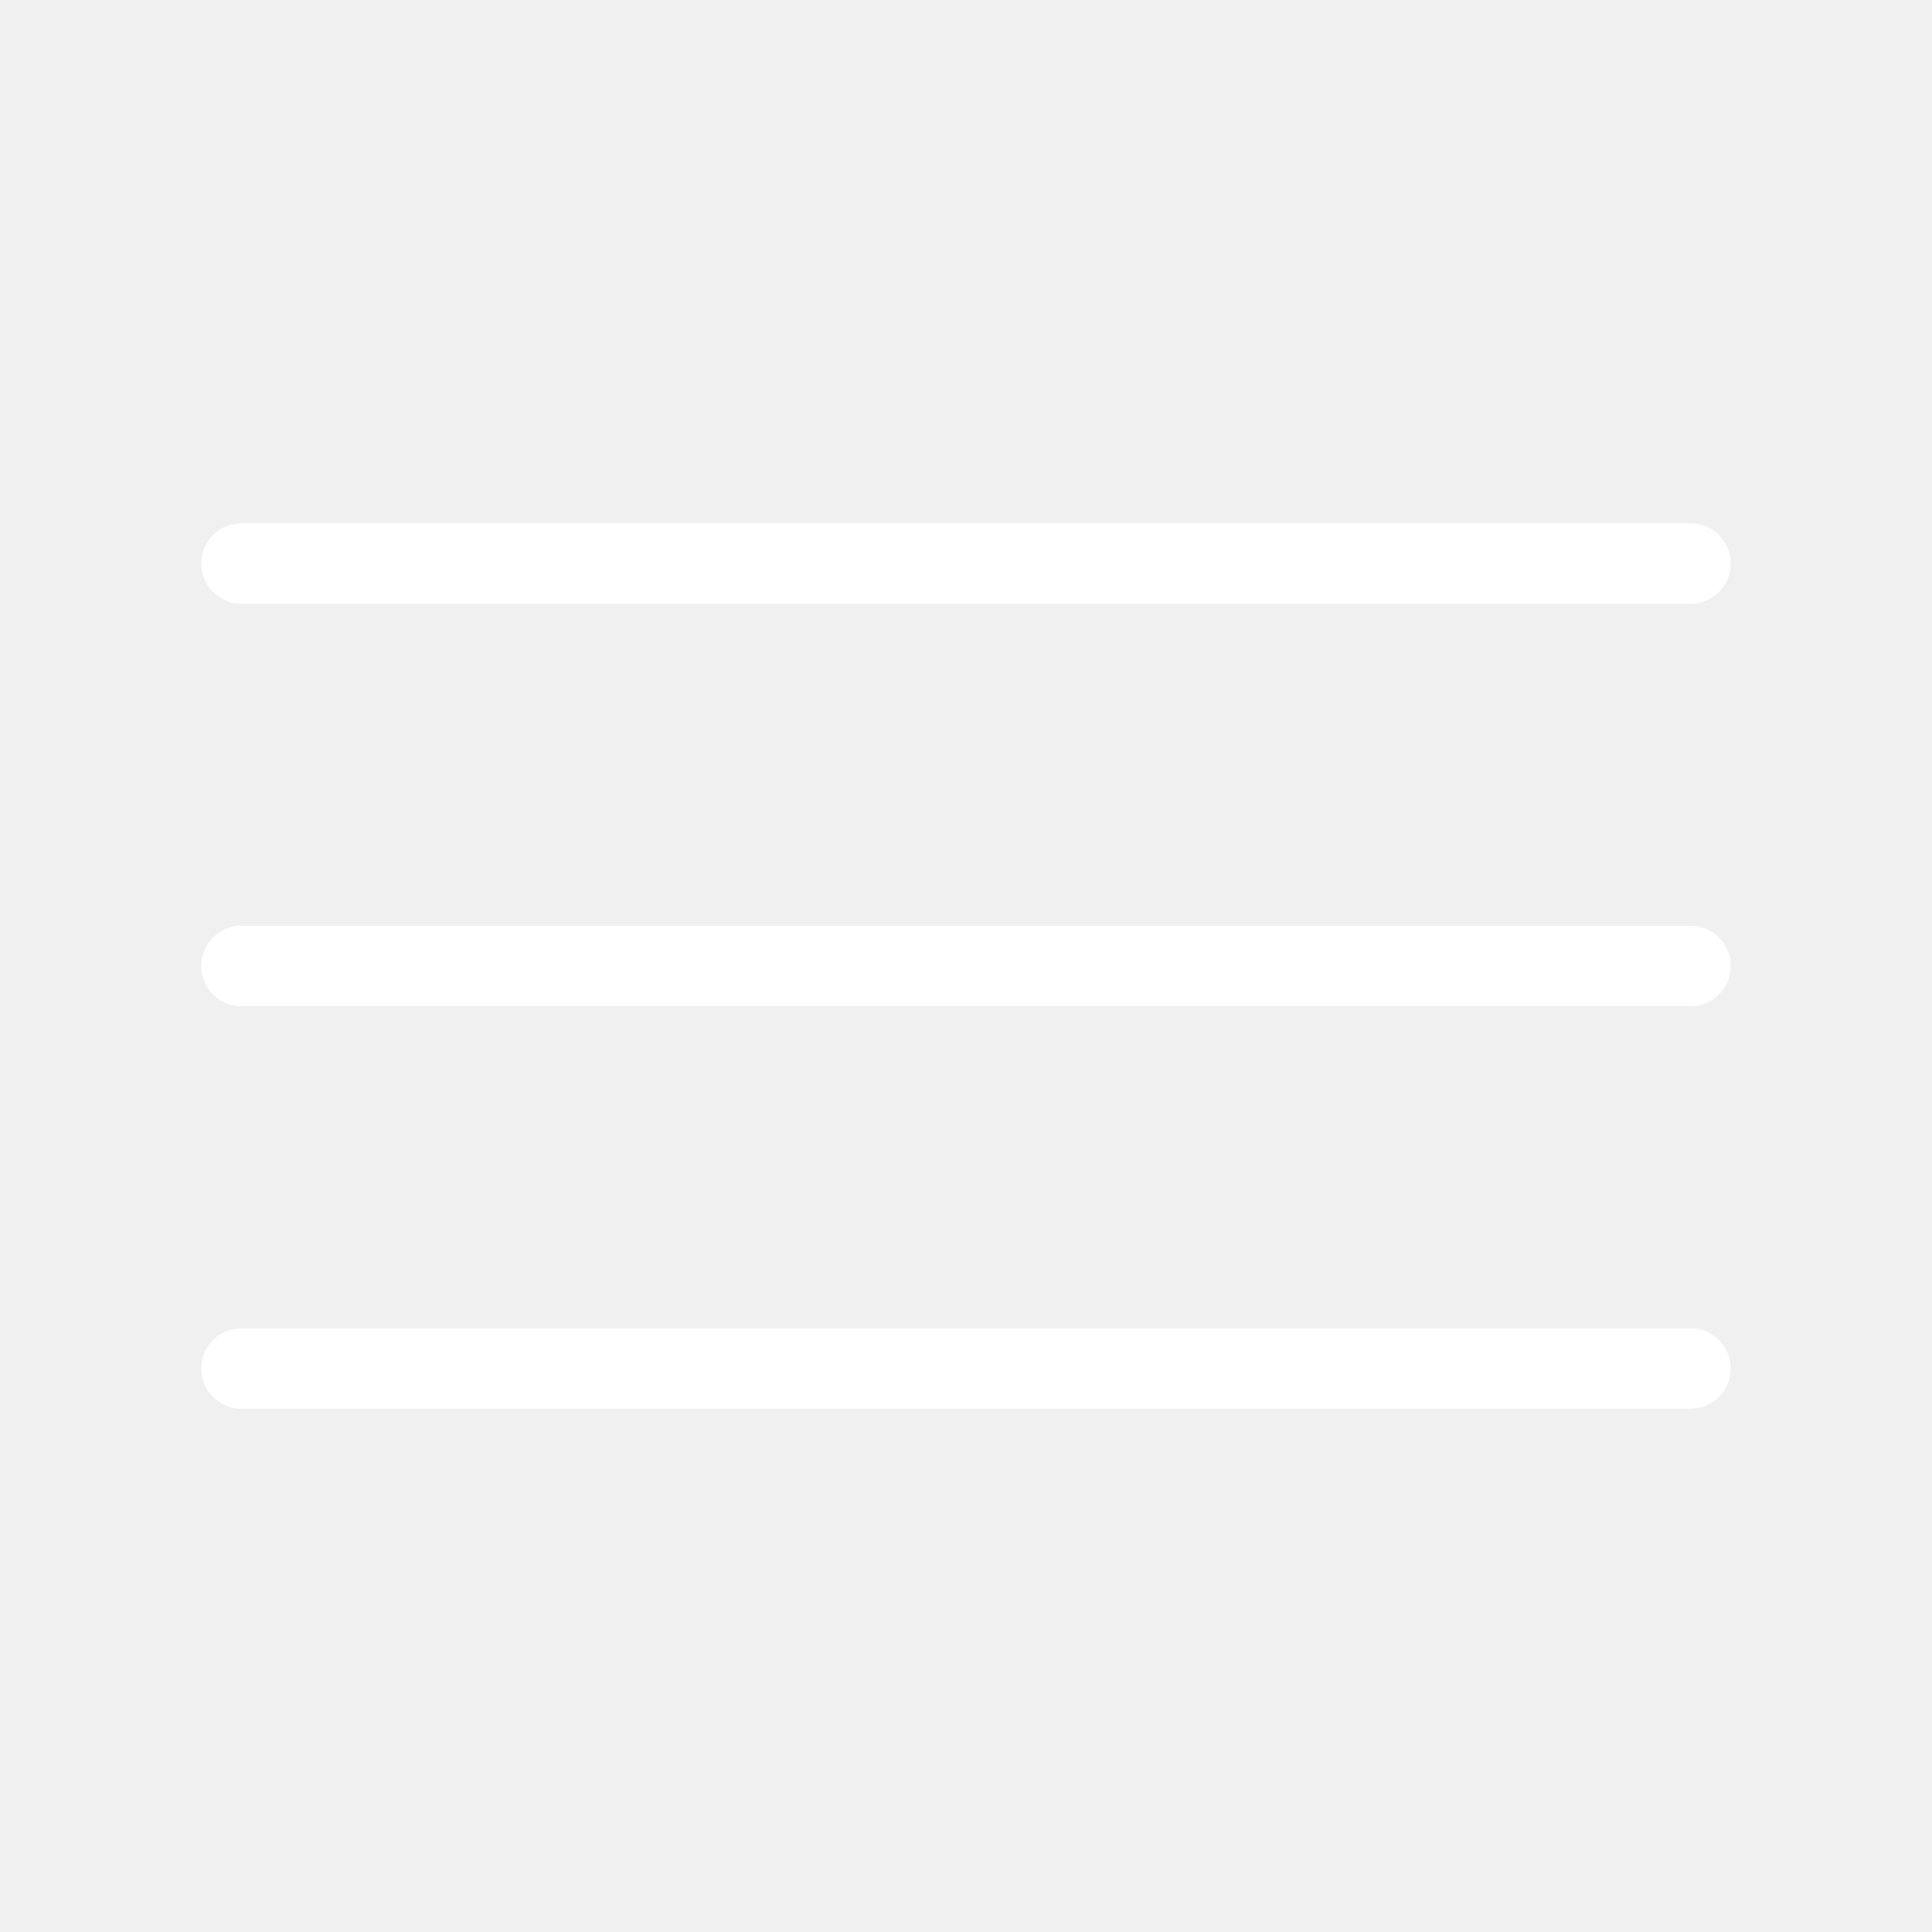
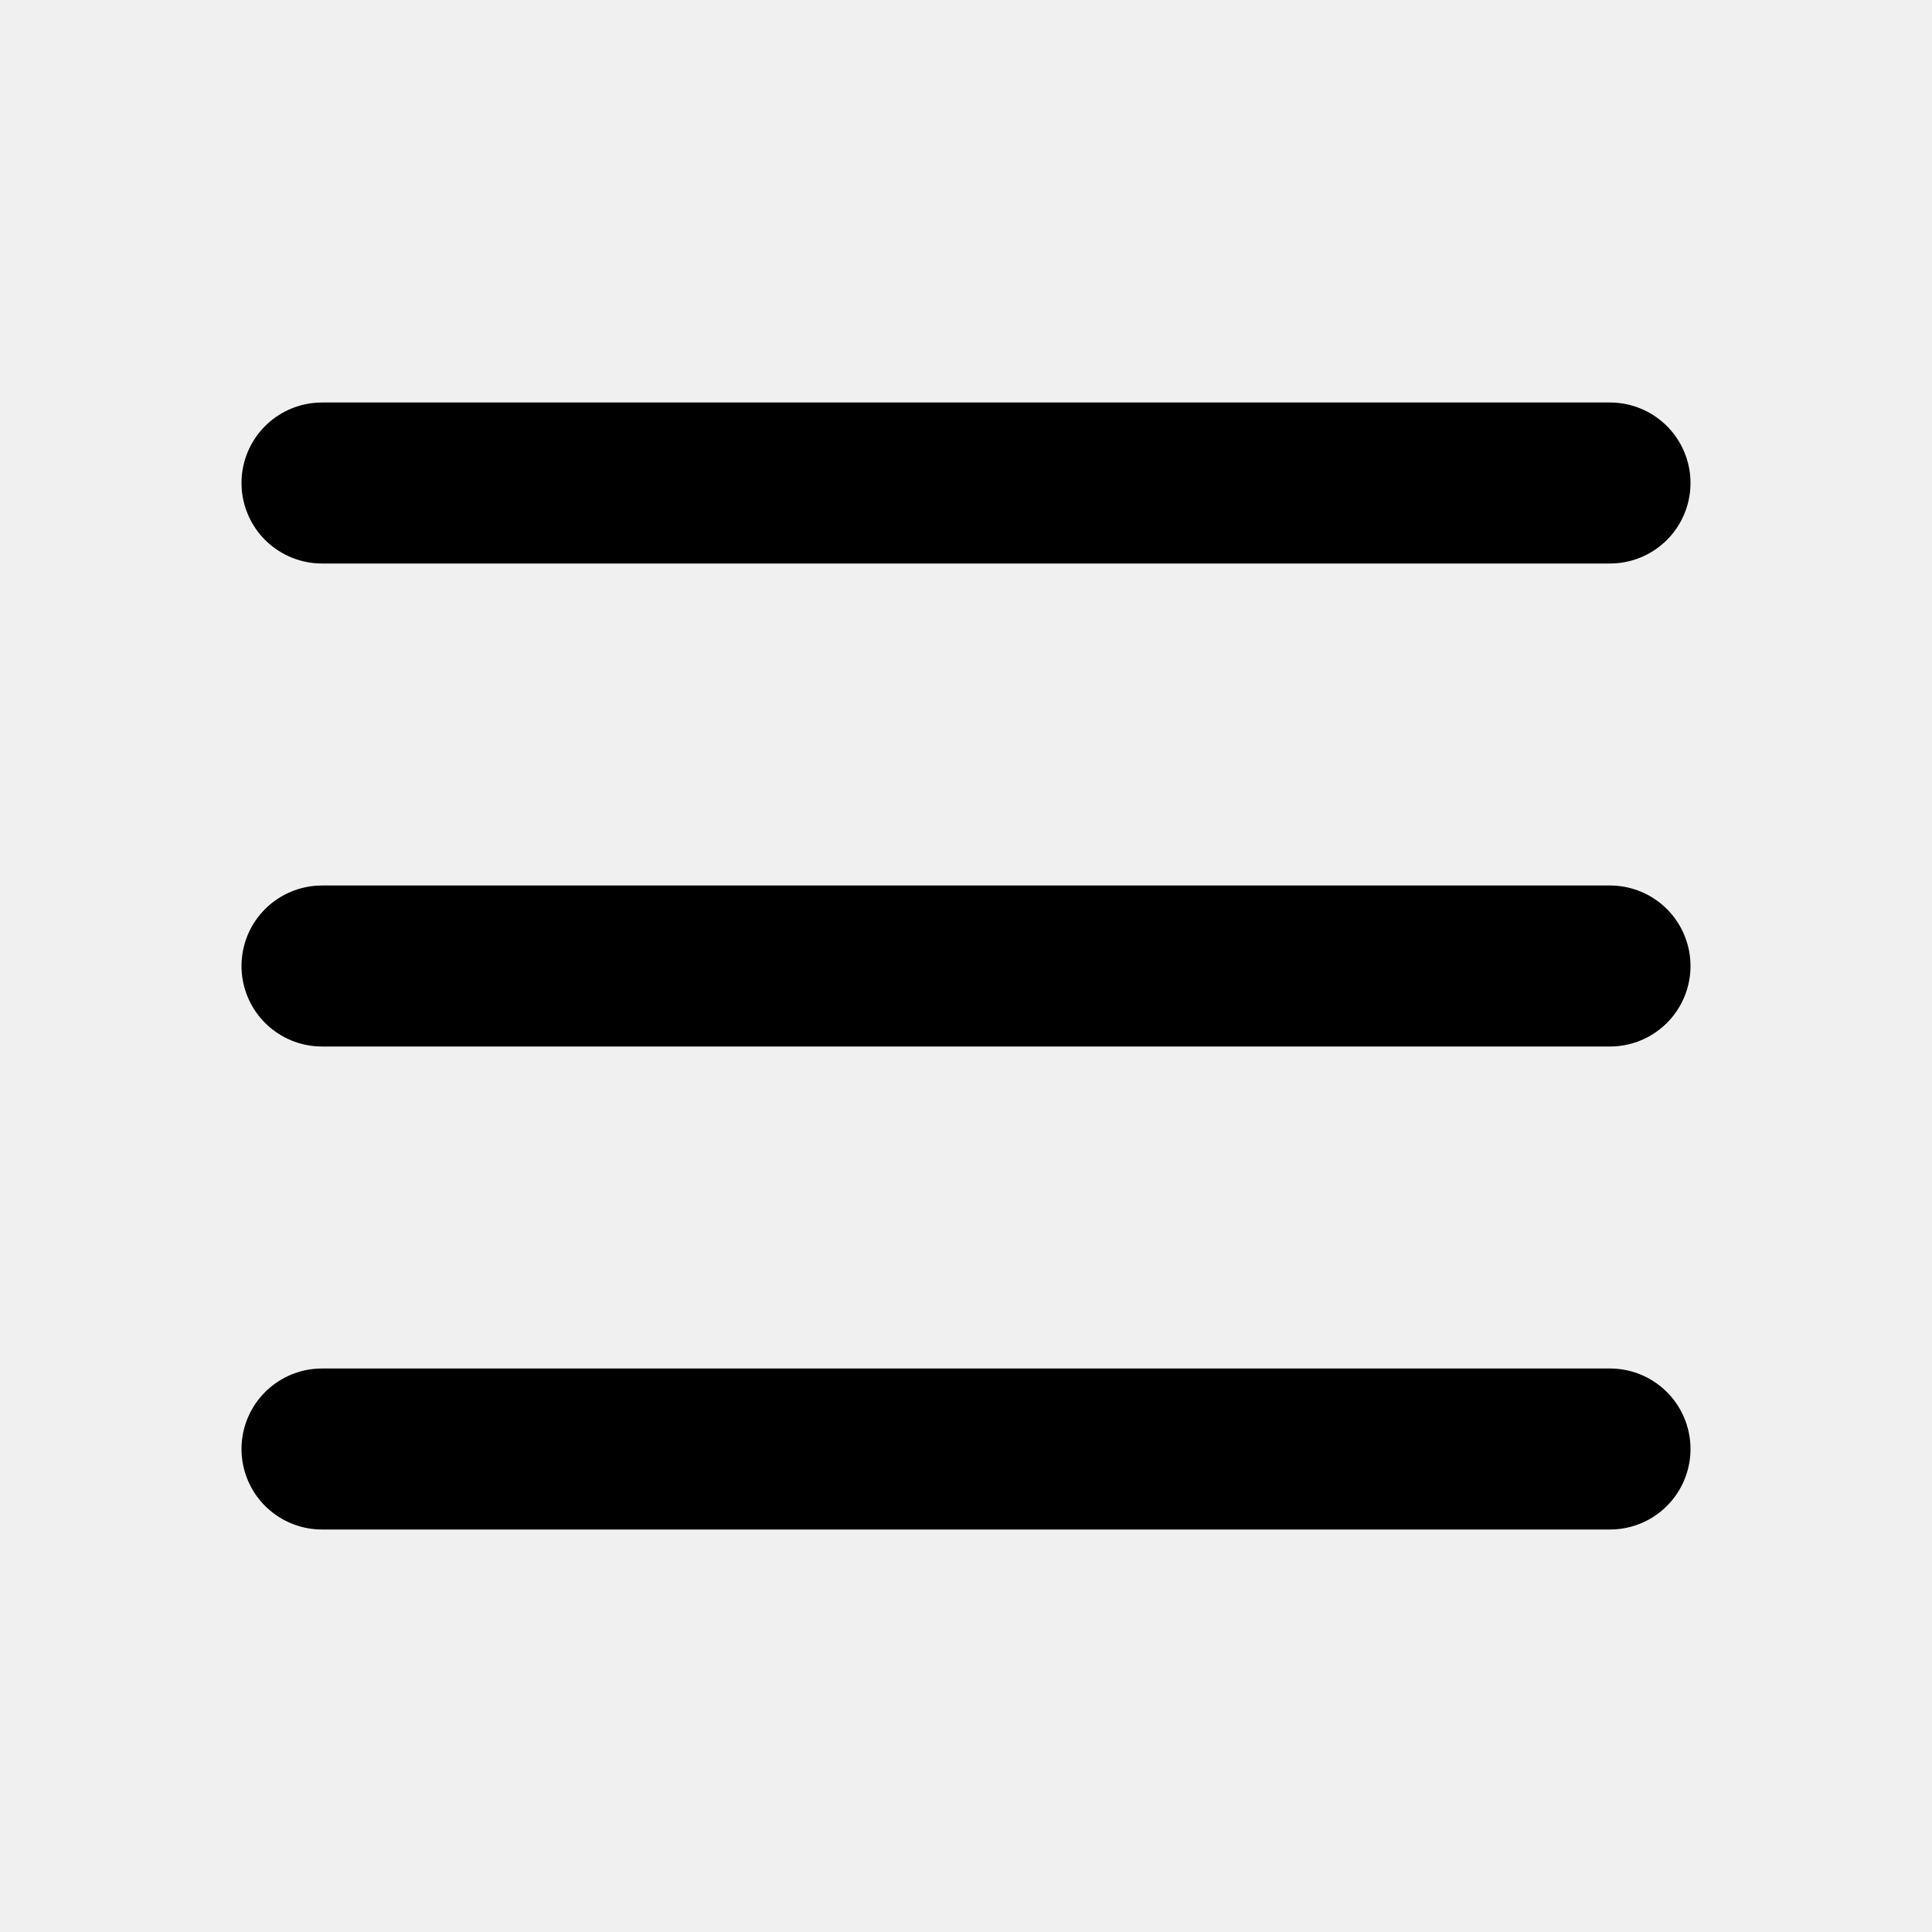
- <svg xmlns="http://www.w3.org/2000/svg" viewBox="0 0 24 24" id="Navigation-Menu--Streamline-Ultimate" height="24" width="24">
-   <path d="M21 7 3 7" fill="none" stroke="#ffffff" stroke-linecap="round" stroke-linejoin="round" stroke-width="1" />
-   <path d="M21 12 3 12" fill="none" stroke="#ffffff" stroke-linecap="round" stroke-linejoin="round" stroke-width="1" />
-   <path d="M21 17 3 17" fill="none" stroke="#ffffff" stroke-linecap="round" stroke-linejoin="round" stroke-width="1" />
+ <svg xmlns="http://www.w3.org/2000/svg" width="24" height="24" viewBox="0 0 24 24" fill="none" stroke="currentColor" stroke-width="2" stroke-linecap="round" stroke-linejoin="round" class="icon icon-tabler icons-tabler-outline icon-tabler-menu-2">
+   <path stroke="none" d="M0 0h24v24H0z" fill="none" />
+   <path d="M4 6l16 0" />
+   <path d="M4 12l16 0" />
+   <path d="M4 18l16 0" />
</svg>
